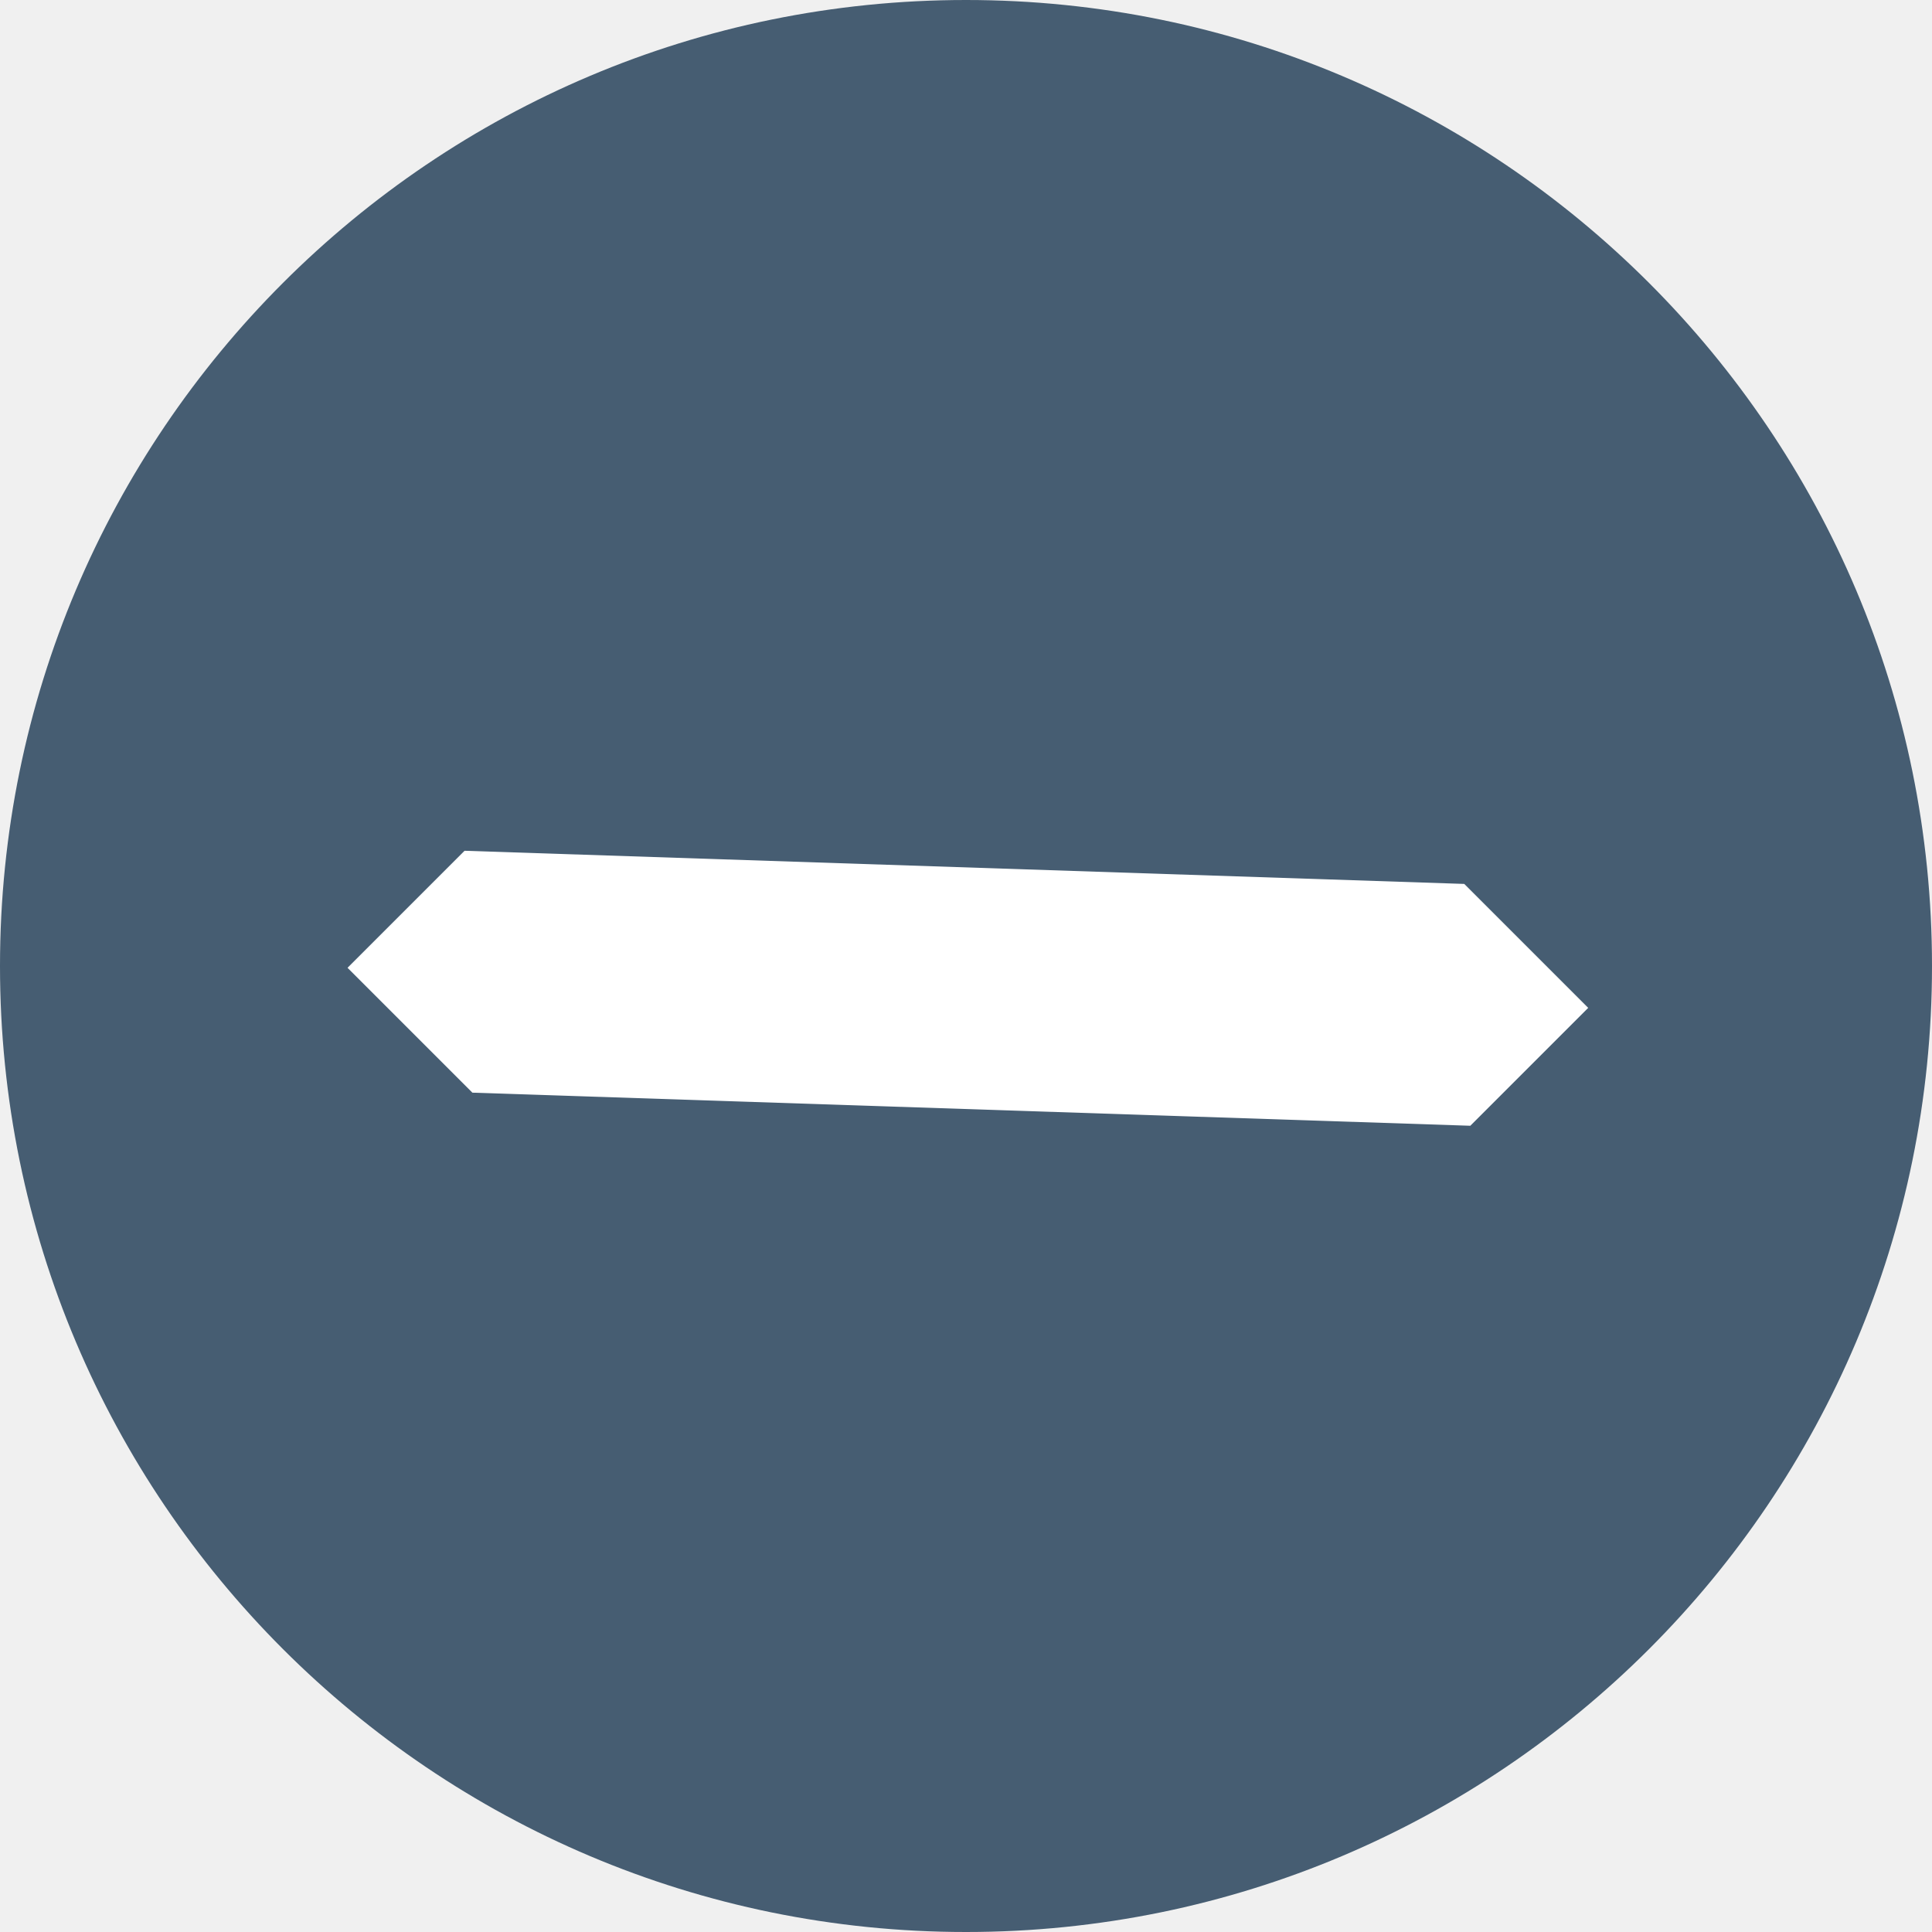
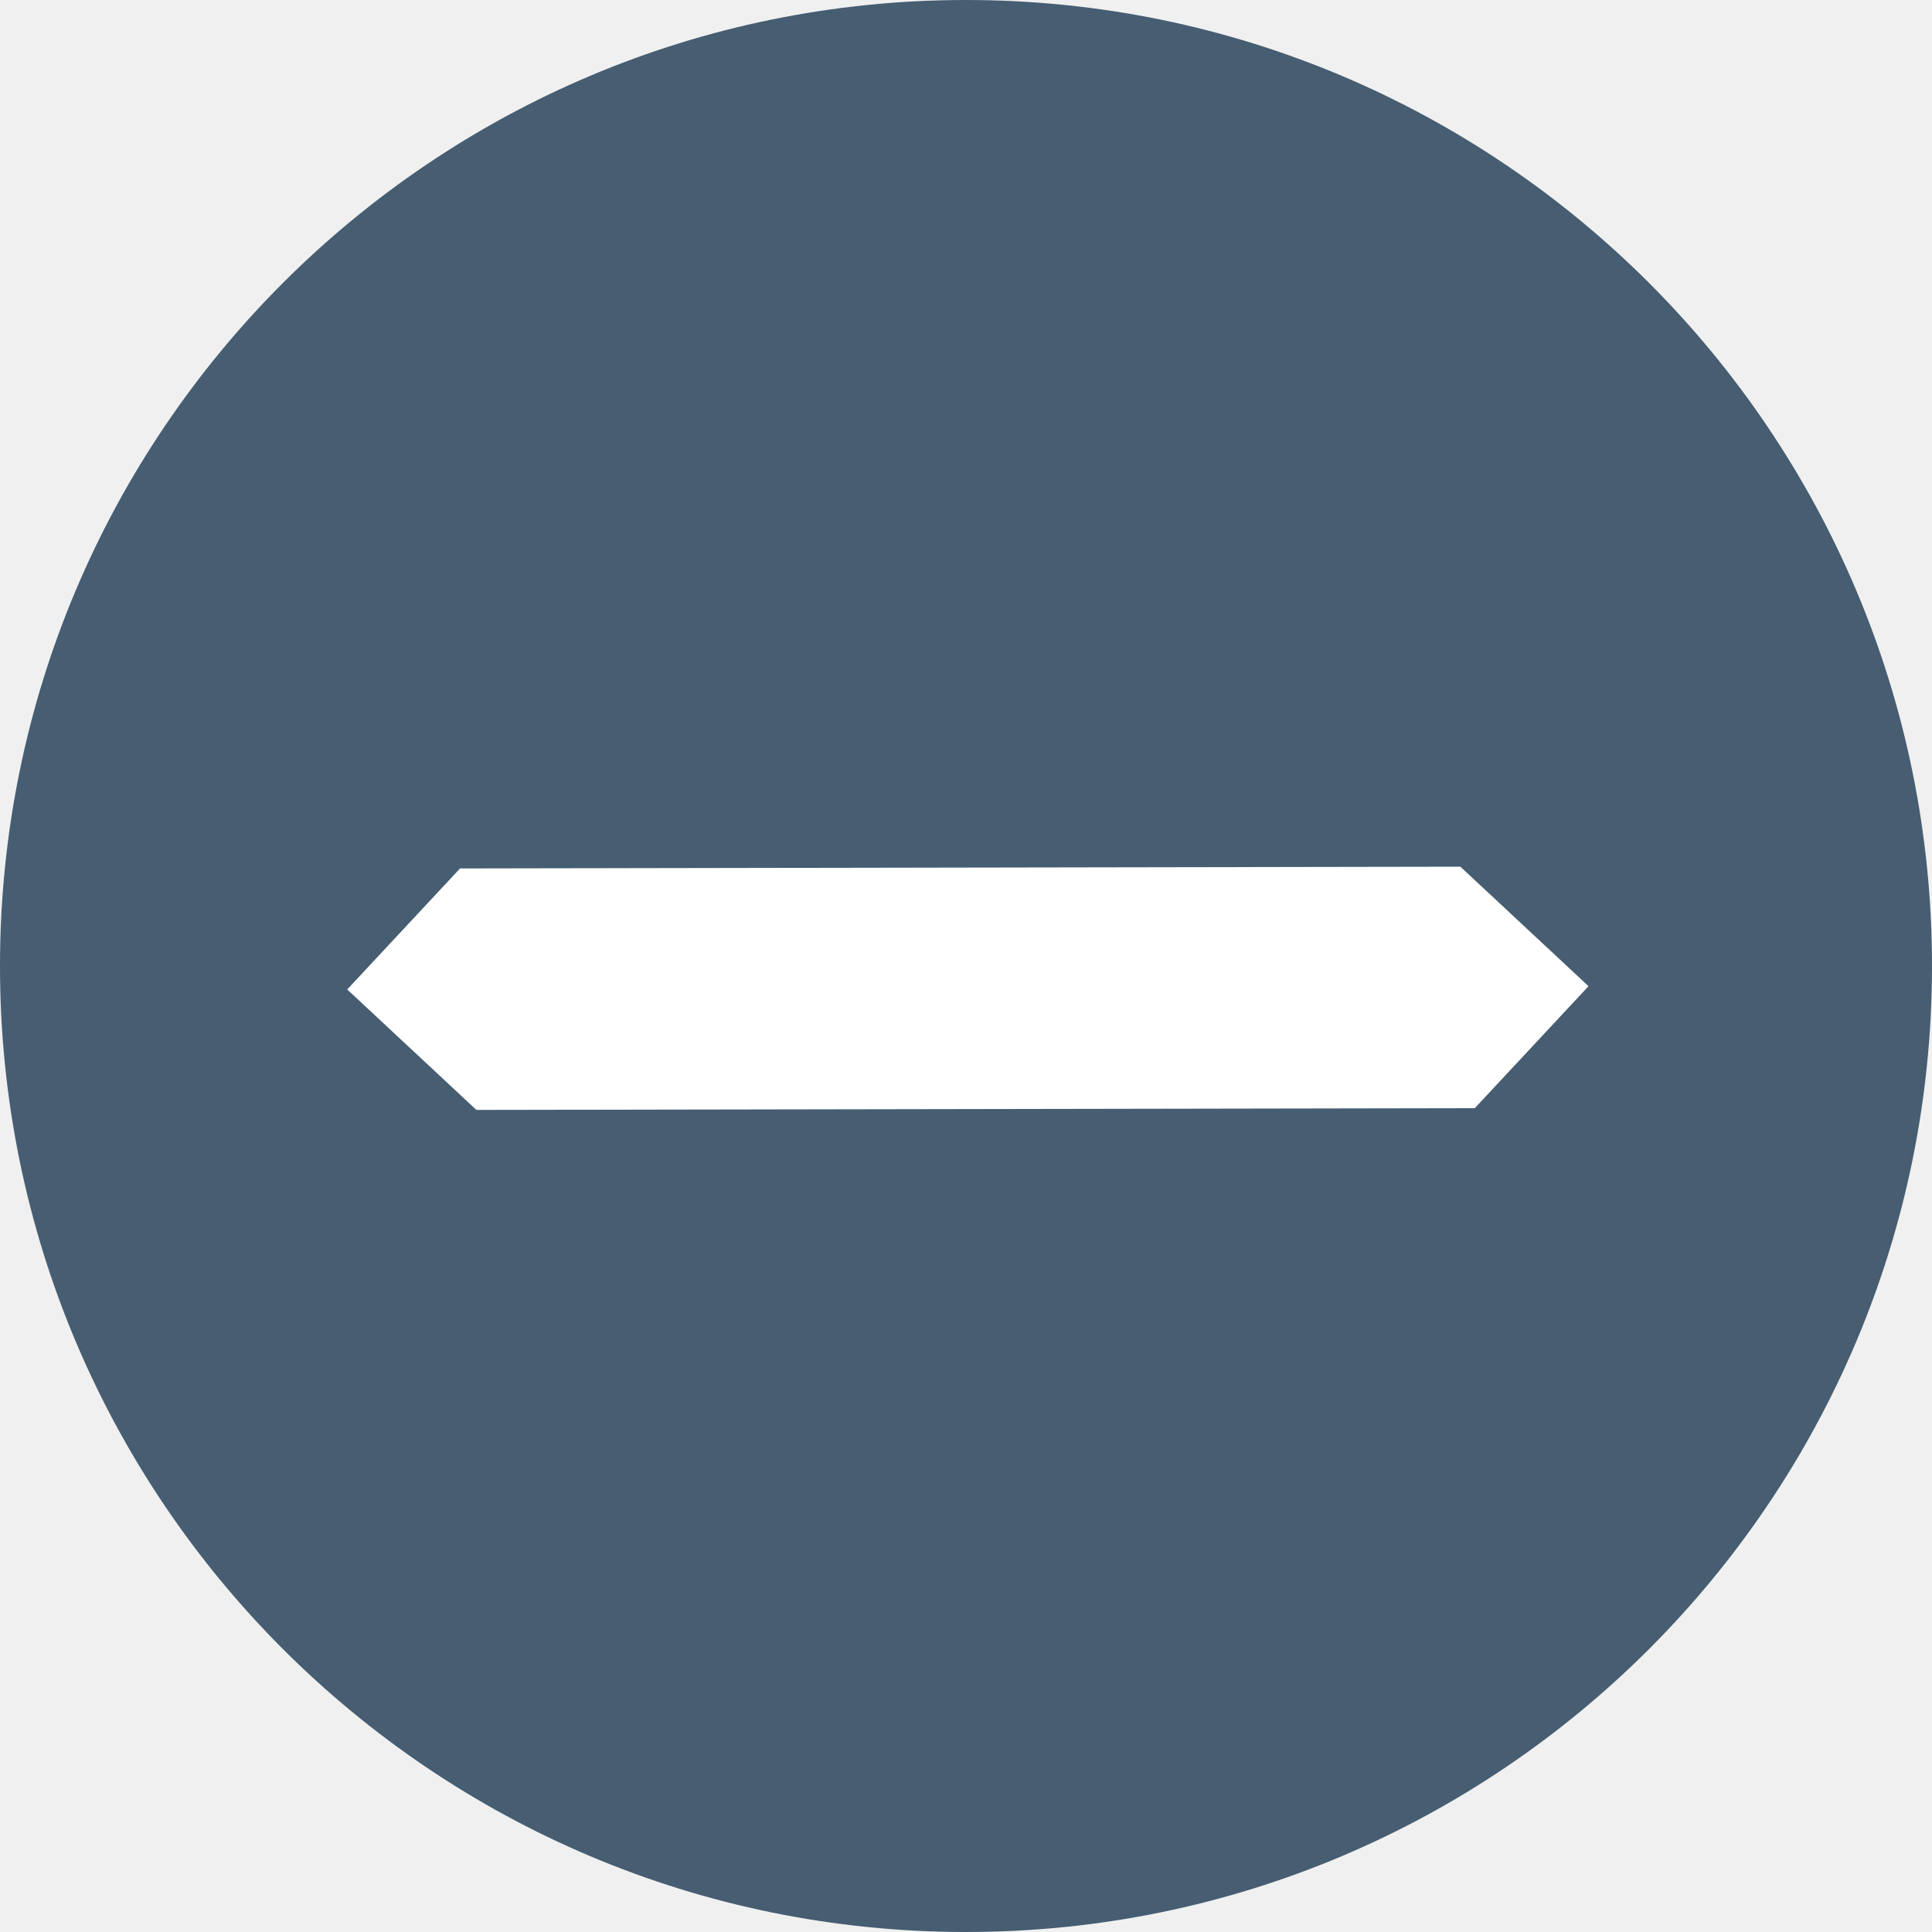
<svg xmlns="http://www.w3.org/2000/svg" width="12" height="12" viewBox="0 0 12 12" fill="none">
  <circle cx="6" cy="6" r="6" fill="#465D72" />
  <g clip-path="url(#clip0)">
-     <path d="M2.291 6.015L9.739 6.262" stroke="white" stroke-width="1.5" stroke-miterlimit="10" stroke-linecap="round" stroke-linejoin="round" />
+     <path d="M2.289 6.145L9.741 6.132" stroke="white" stroke-width="1.5" stroke-miterlimit="10" stroke-linecap="round" stroke-linejoin="round" />
  </g>
  <defs>
    <clipPath id="clip0">
-       <rect width="5.273" height="5.625" fill="white" transform="translate(2.15857 6.01117) rotate(-45)" />
+       <rect width="5.273" height="5.625" fill="white" transform="translate(2.15659 6.14563) rotate(-47)" />
    </clipPath>
  </defs>
</svg>
